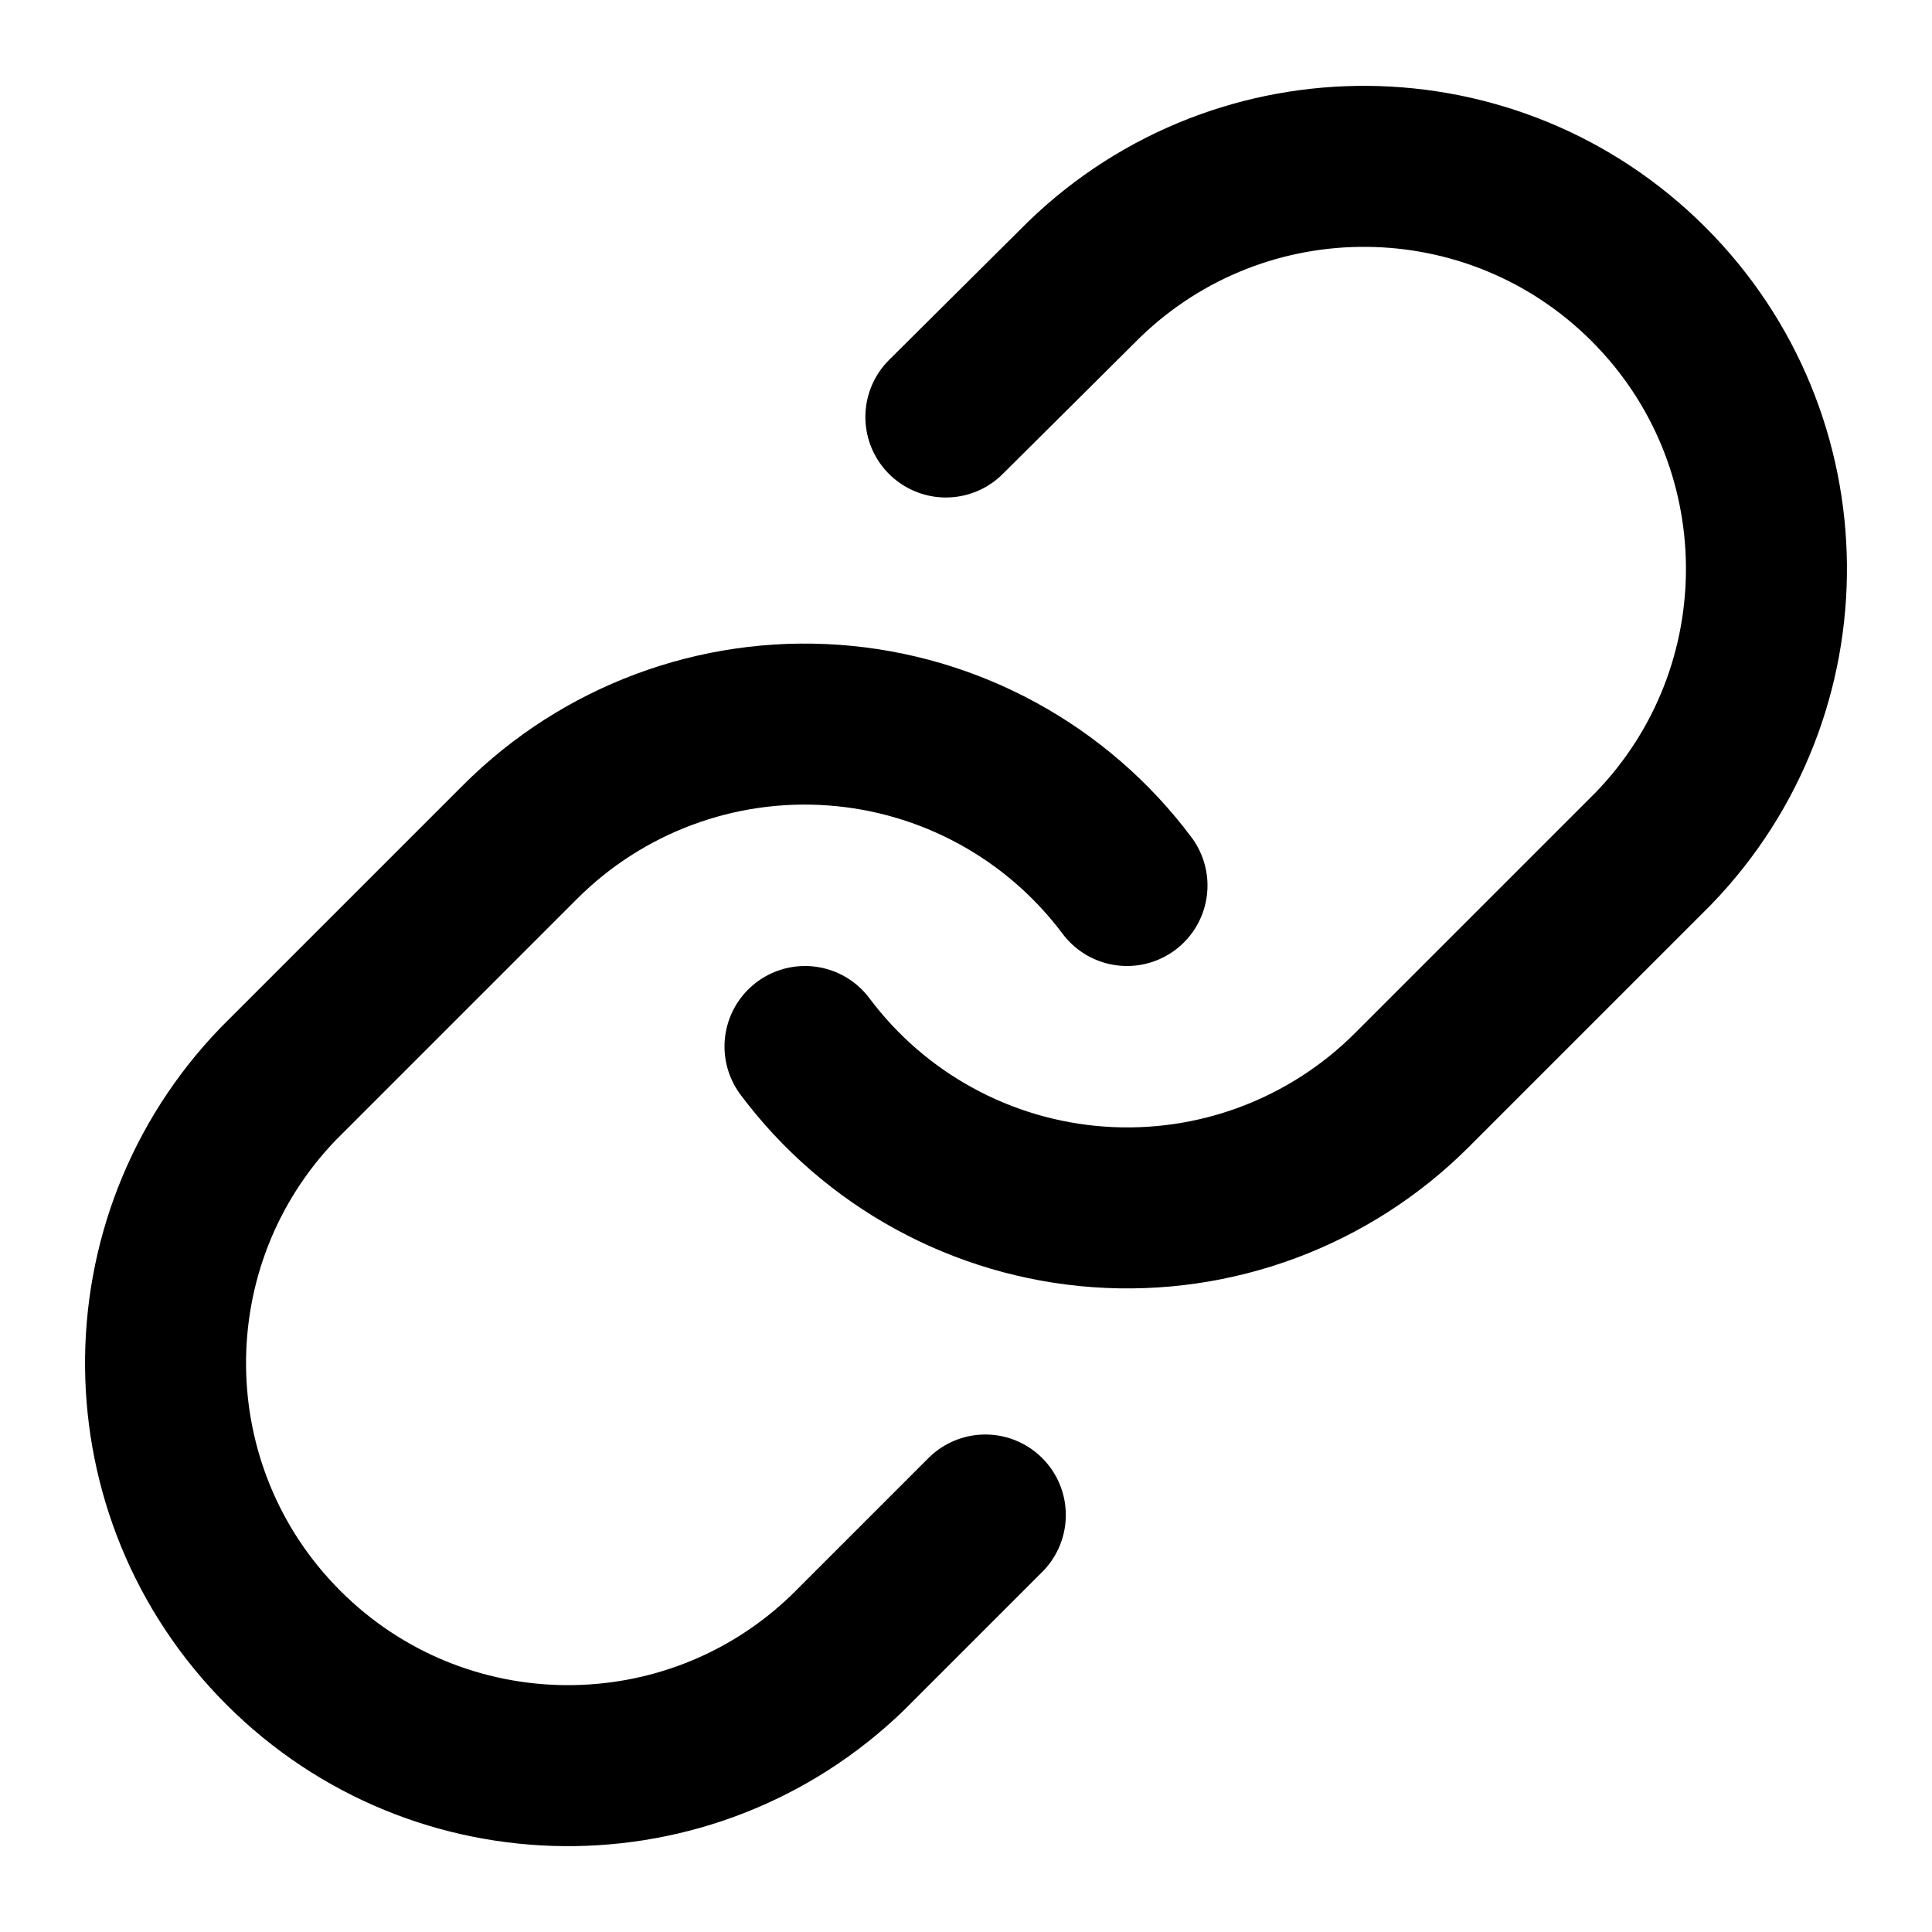
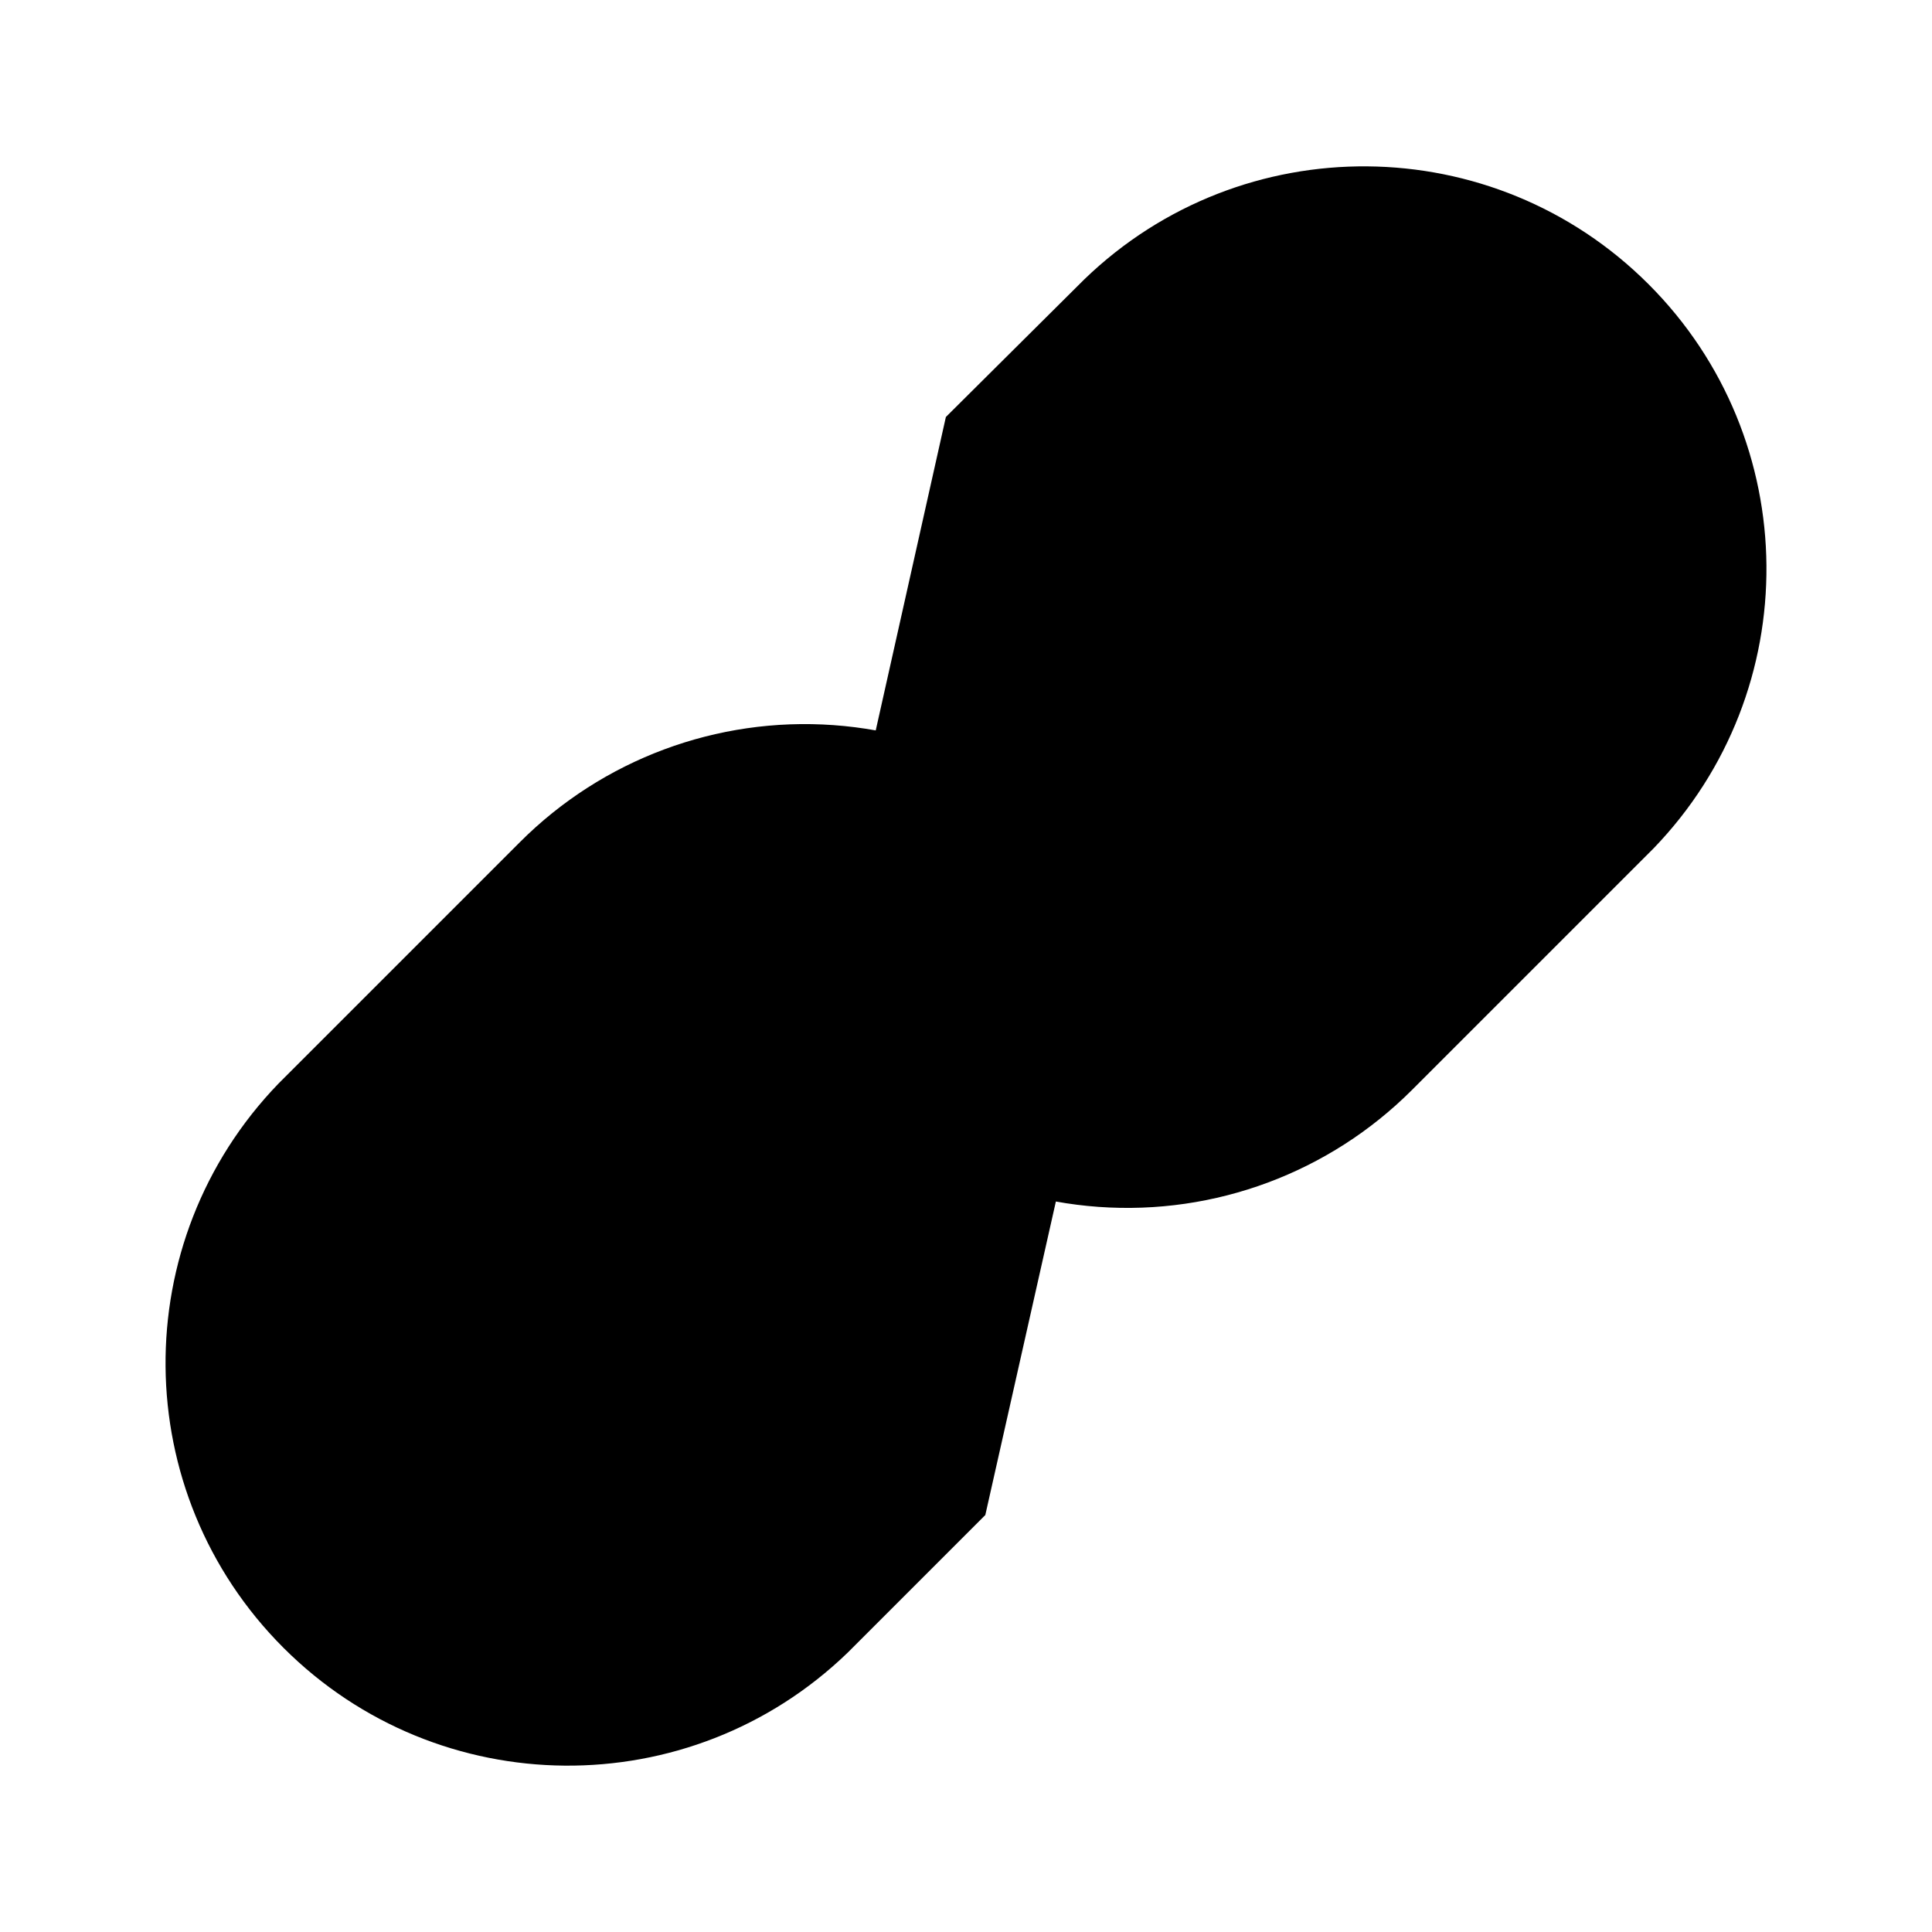
- <svg xmlns="http://www.w3.org/2000/svg" width="24" height="24" viewBox="0 0 24 24" fill="none" stroke="currentColor" stroke-width="2" stroke-linecap="round" stroke-linejoin="round" class="feather feather-link">
+ <svg viewBox="0 0 24 24" class="icon link">
  <path d="M10 13a5 5 0 0 0 7.54.54l3-3a5 5 0 0 0-7.07-7.07l-1.72 1.71" />
  <path d="M14 11a5 5 0 0 0-7.54-.54l-3 3a5 5 0 0 0 7.07 7.07l1.71-1.71" />
</svg>
